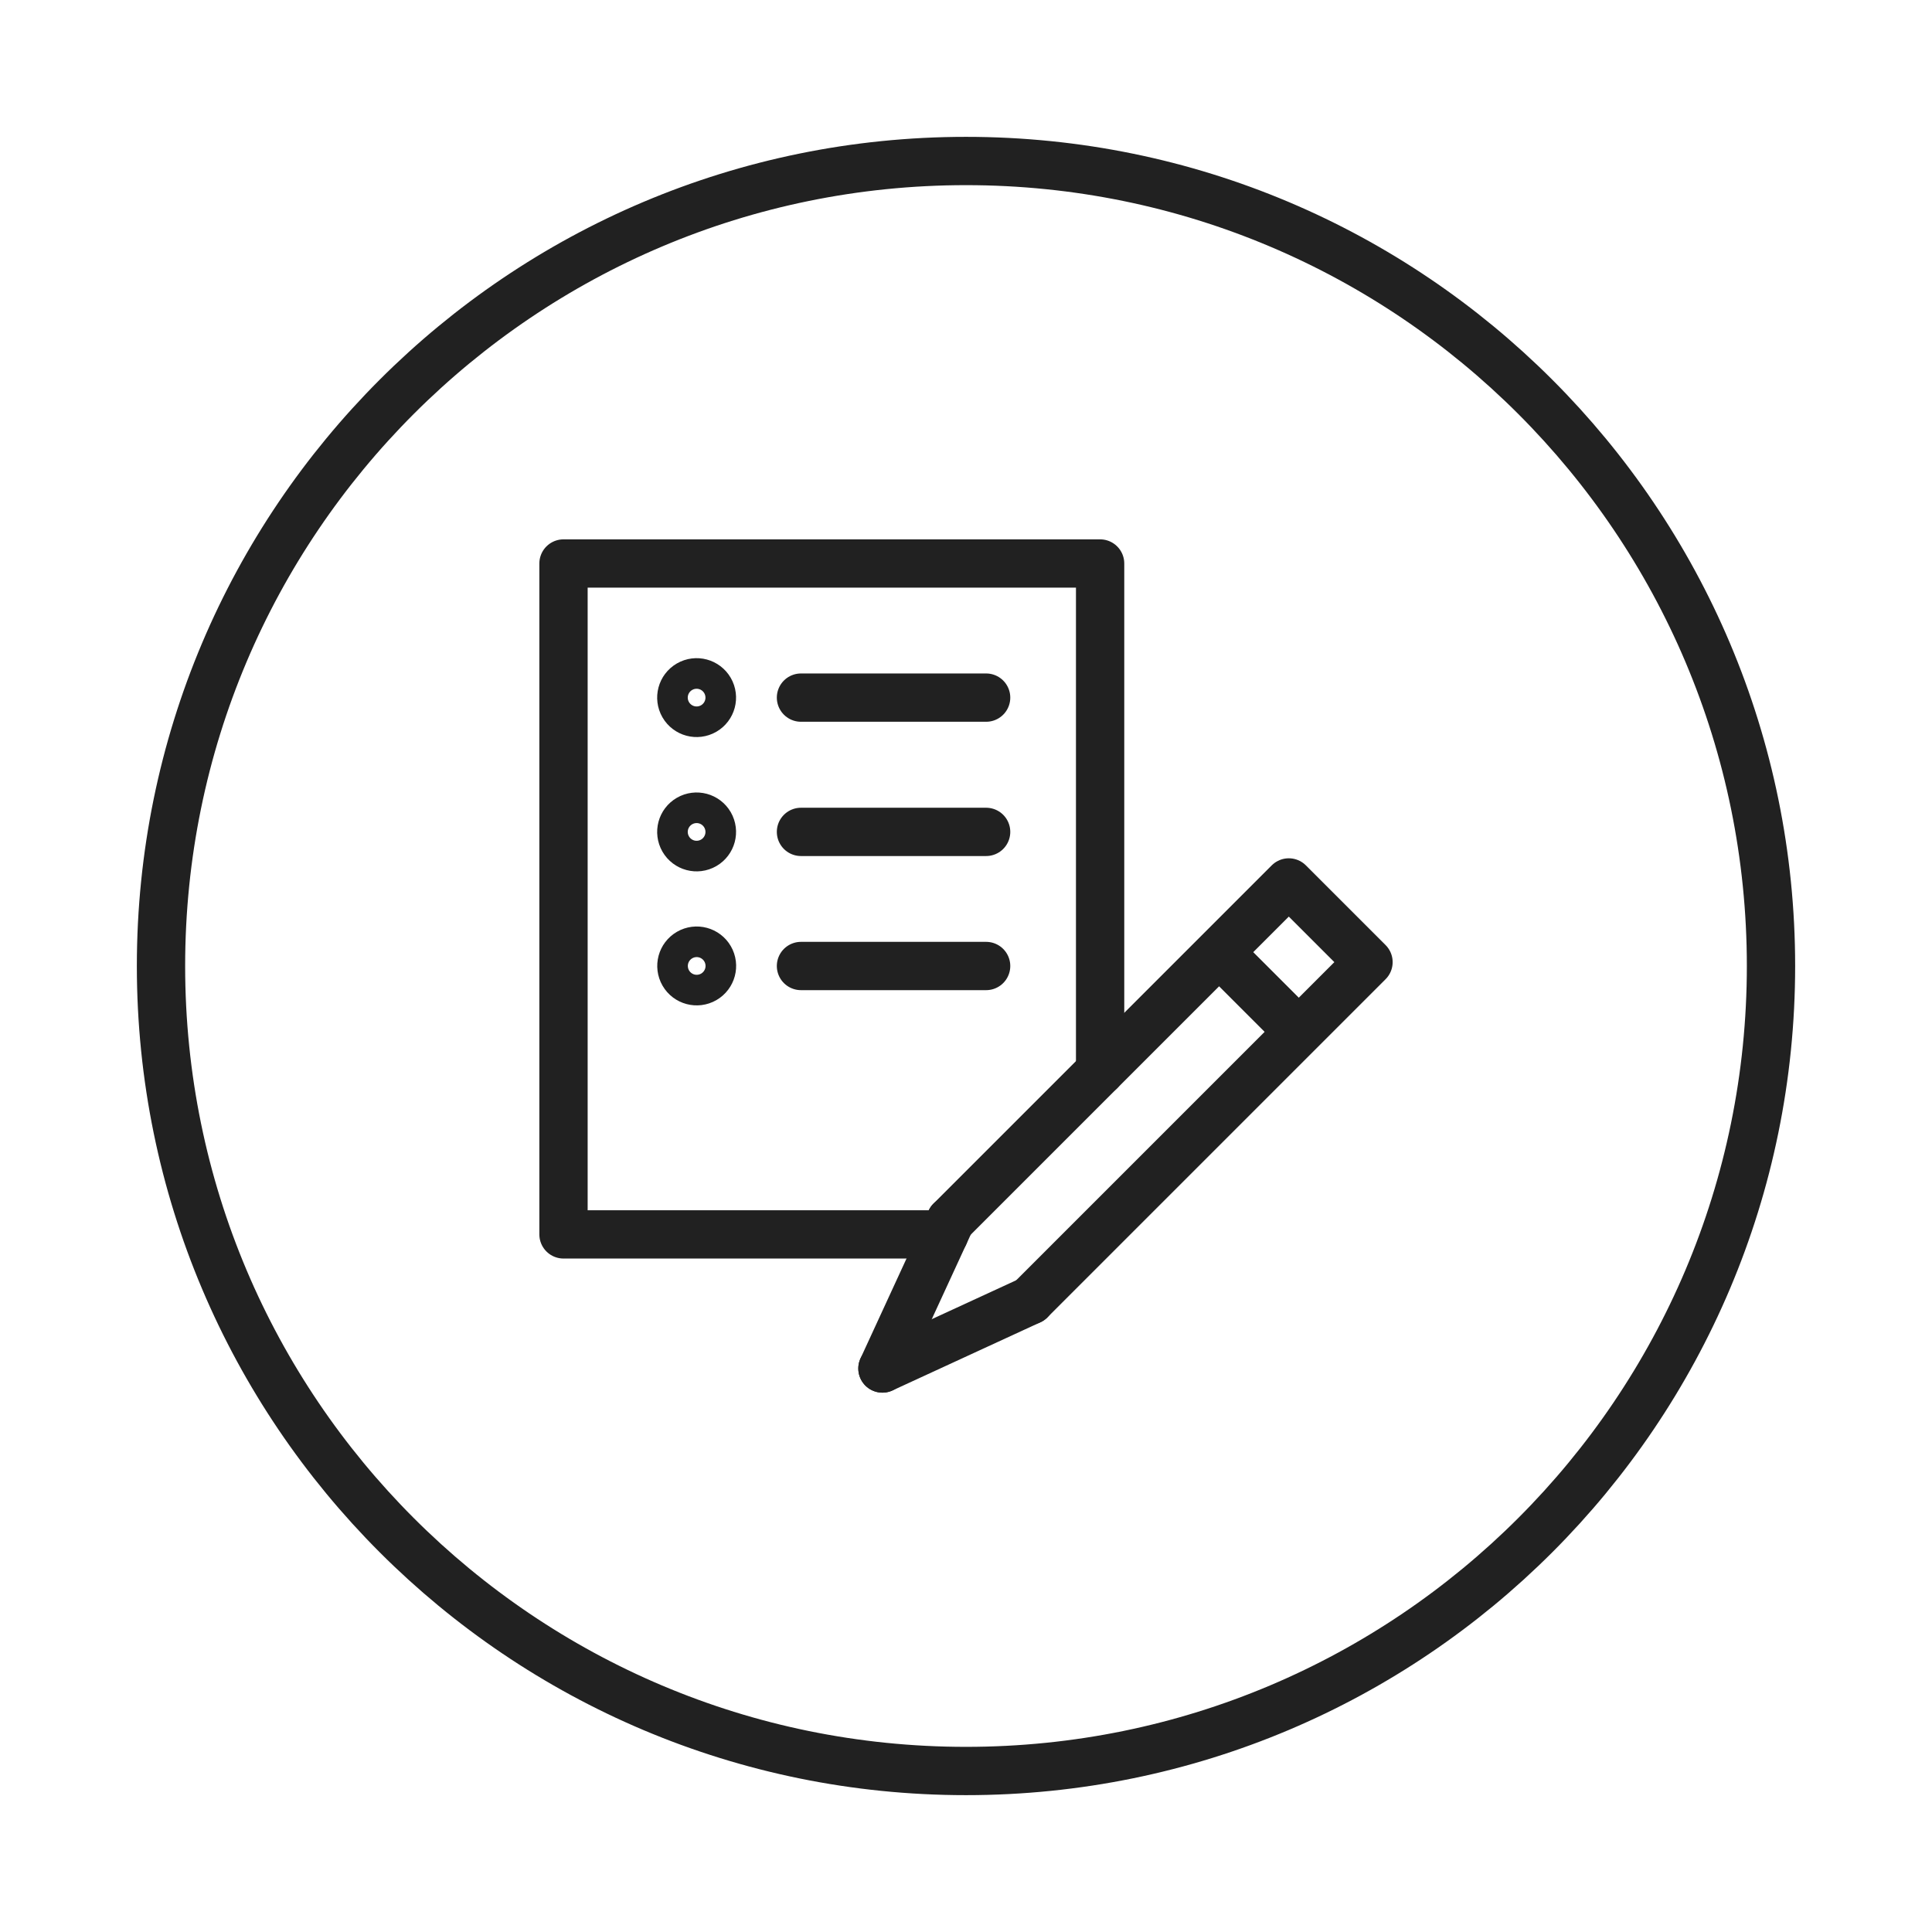
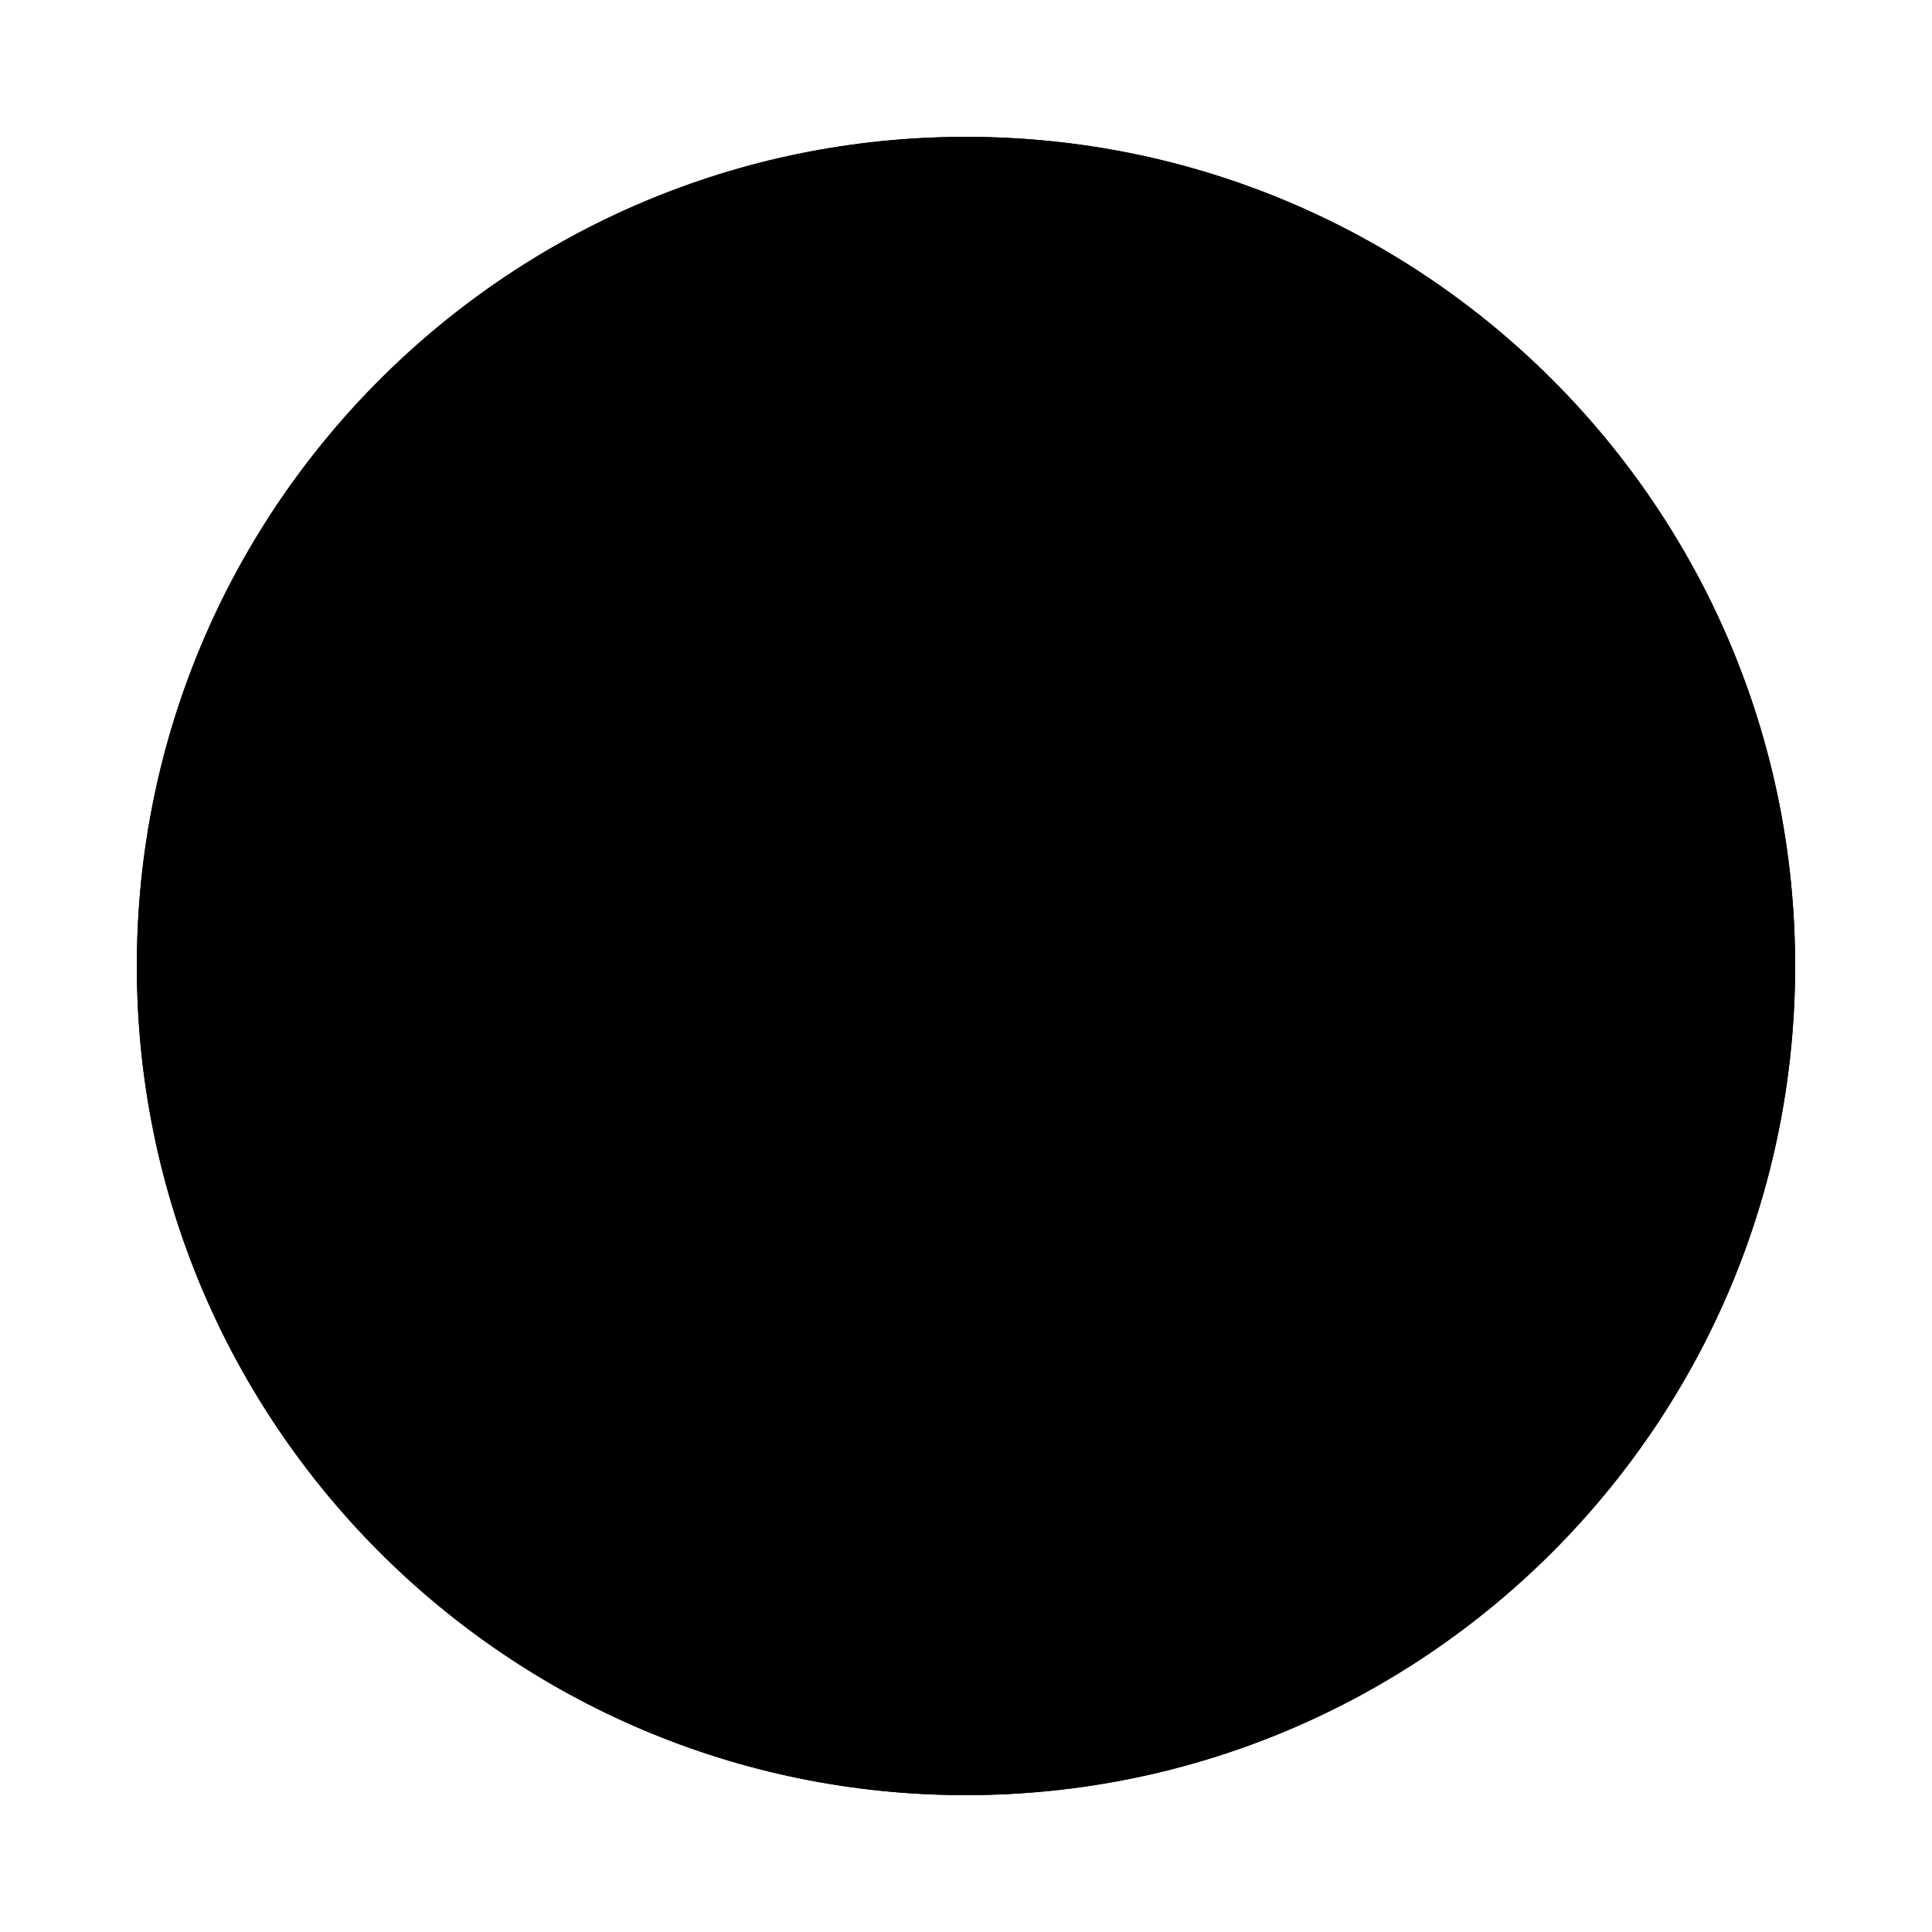
<svg xmlns="http://www.w3.org/2000/svg" id="Calque_1" data-name="Calque 1" viewBox="0 0 120 120">
  <defs>
-     <style>.cls-1{fill:none;stroke:#212121;stroke-linecap:round;stroke-linejoin:round;stroke-width:3px;}</style>
+     <style>.cls-1{fill:currentColor;}</style>
  </defs>
-   <circle class="cls-1" cx="60" cy="60" r="50" />
-   <line class="cls-1" x1="59.04" y1="75.82" x2="54.81" y2="85" />
-   <line class="cls-1" x1="63.99" y1="80.77" x2="54.81" y2="85" />
-   <polyline class="cls-1" points="59.04 75.82 80.05 54.81 85 59.76 63.99 80.77" />
-   <polyline class="cls-1" points="68.33 66.53 68.33 35 35 35 35 76.67 58.65 76.67" />
-   <line class="cls-1" x1="76.72" y1="60.14" x2="79.67" y2="63.09" />
-   <line class="cls-1" x1="49.75" y1="43.33" x2="61.25" y2="43.33" />
-   <line class="cls-1" x1="49.75" y1="51.67" x2="61.25" y2="51.67" />
-   <line class="cls-1" x1="49.75" y1="60" x2="61.25" y2="60" />
-   <circle class="cls-1" cx="43.27" cy="43.33" r="0.95" transform="translate(-15.87 27.44) rotate(-30)" />
-   <circle class="cls-1" cx="43.27" cy="51.67" r="0.95" transform="translate(-20.04 28.56) rotate(-30)" />
-   <circle class="cls-1" cx="43.27" cy="60" r="0.95" transform="translate(-24.2 29.67) rotate(-30)" />
+   <path class="cls-1" d="M60,111.5A51.5,51.5,0,1,1,111.5,60,51.56,51.56,0,0,1,60,111.5Zm0-100A48.5,48.5,0,1,0,108.5,60,48.55,48.55,0,0,0,60,11.5Z" />
+   <circle class="cls-2" cx="60" cy="60" r="51.5" />
+   <path class="cls-1" d="M54.81,86.5a1.5,1.5,0,0,1-1.36-2.13l4.23-9.18a1.5,1.5,0,0,1,2.72,1.26l-4.23,9.18A1.5,1.5,0,0,1,54.81,86.5Z" />
+   <path class="cls-1" d="M54.81,86.5a1.5,1.5,0,0,1-.63-2.86l9.18-4.23a1.5,1.5,0,1,1,1.26,2.72l-9.18,4.23A1.49,1.49,0,0,1,54.81,86.5Z" />
+   <path class="cls-1" d="M64,82.27a1.5,1.5,0,0,1-1.06-2.56l20-20-2.83-2.83-20,20A1.5,1.5,0,0,1,58,74.76l21-21a1.5,1.5,0,0,1,2.12,0l4.95,4.95a1.5,1.5,0,0,1,0,2.12l-21,21A1.5,1.5,0,0,1,64,82.27Z" />
+   <path class="cls-1" d="M58.65,78.17H35a1.5,1.5,0,0,1-1.5-1.5V35A1.5,1.5,0,0,1,35,33.5H68.33a1.5,1.5,0,0,1,1.5,1.5V66.53a1.5,1.5,0,1,1-3,0v-30H36.5V75.17H58.65a1.5,1.5,0,0,1,0,3Z" />
+   <path class="cls-1" d="M79.67,64.59a1.5,1.5,0,0,1-1.06-.44L75.66,61.2a1.5,1.5,0,0,1,2.12-2.12L80.73,62a1.5,1.5,0,0,1-1.06,2.56Z" />
+   <path class="cls-1" d="M61.25,44.83H49.75a1.5,1.5,0,0,1,0-3h11.5a1.5,1.5,0,0,1,0,3Z" />
+   <path class="cls-1" d="M61.25,53.17H49.75a1.5,1.5,0,0,1,0-3h11.5a1.5,1.5,0,0,1,0,3Z" />
+   <path class="cls-1" d="M61.25,61.5H49.75a1.5,1.5,0,0,1,0-3h11.5a1.5,1.5,0,0,1,0,3Z" />
+   <path class="cls-1" d="M43.28,45.78a2.45,2.45,0,1,1,1.22-.33A2.45,2.45,0,0,1,43.28,45.78Zm0-3a.55.55,0,0,0-.48.83.55.55,0,1,0,.48-.83Z" />
+   <path class="cls-1" d="M43.28,54.11a2.44,2.44,0,1,1,1.22-.33A2.45,2.45,0,0,1,43.28,54.11Zm0-3a.55.55,0,0,0-.48.83.55.55,0,1,0,1-.55A.55.55,0,0,0,43.27,51.11Z" />
+   <path class="cls-1" d="M43.28,62.45a2.45,2.45,0,1,1,1.22-.33A2.45,2.45,0,0,1,43.28,62.45Zm0-3a.55.55,0,1,0,.48.28A.55.55,0,0,0,43.27,59.45Z" />
</svg>
